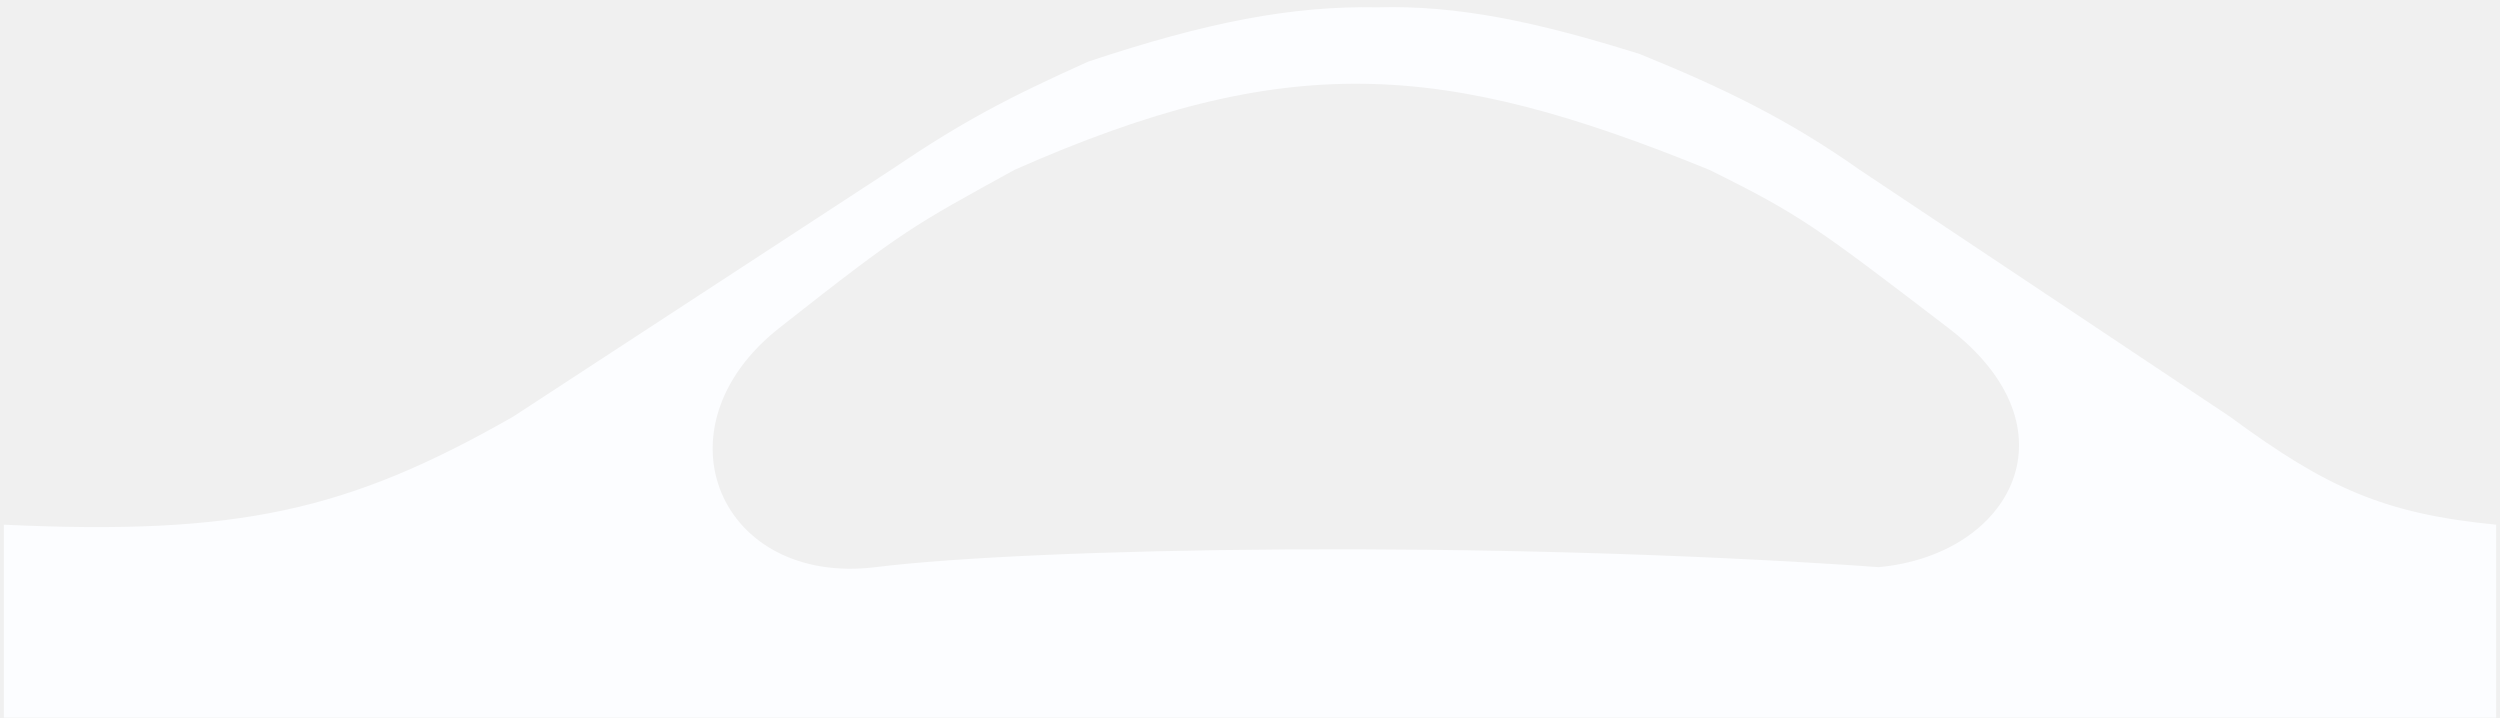
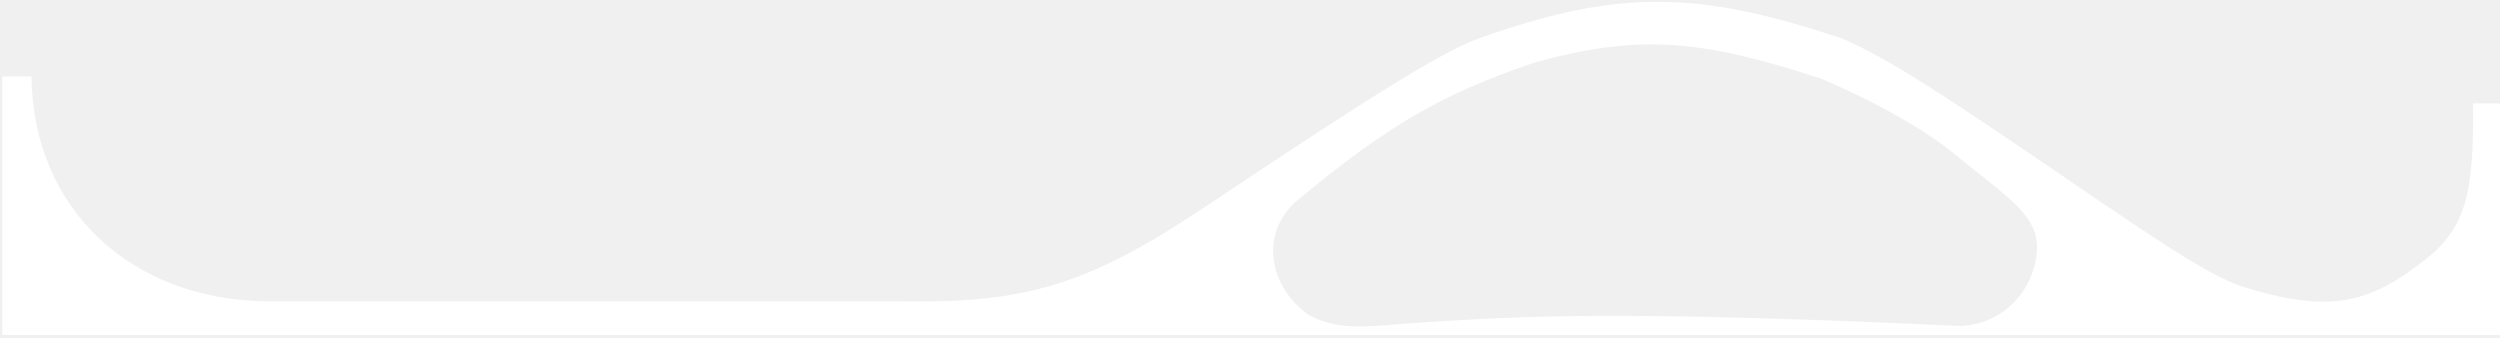
- <svg xmlns="http://www.w3.org/2000/svg" width="324" height="93" viewBox="0 0 324 93" fill="none">
-   <path fill-rule="evenodd" clip-rule="evenodd" d="M0.5 68C30.87 69.422 45.1 66.216 66.5 54L115.5 22C124.648 15.815 130.337 12.805 141 8C156.458 2.84 167.523 0.736 178.5 0.95C188.864 0.655 199.055 2.783 212.5 7C223.285 11.373 231.784 15.494 241 22L289 54C301.528 63.239 308.994 66.589 323.5 68V93H0.5V68ZM131.5 22C118.312 29.285 117.5 29.5 101 42.5C84.5 55.5 93.272 76 113.5 73.5C133.728 71 191.748 69.882 243.5 73.5C260.726 71.889 269.5 55.5 252.5 42.5L252.351 42.386C235.487 29.49 233.296 27.814 221.5 22C186.882 7.878 166.794 6.414 131.5 22Z" fill="#FCFDFF" />
+ <svg xmlns="http://www.w3.org/2000/svg" width="556" height="75" viewBox="0 0 556 75" fill="none">
+   <path fill-rule="evenodd" clip-rule="evenodd" d="M7 17C7.333 47.014 29.727 66.619 59 67H201C227.921 67.525 241.907 62.993 265 48C303.998 21.985 320.181 11.703 329 8.5C360.131 -2.53 377.706 -2.069 409.5 8.5C420.533 13.157 434.616 22.719 460 40C482.046 55.095 491.427 61.112 498 63.5C518.863 70.228 527.89 67.347 541.5 56C547.878 49.726 550.308 43.715 550 23H556V74.5H0.5V17H7ZM341 14C320.805 20.957 309.204 27.369 288 45C280 52.5 282.5 64 291 70C296.437 72.912 301.216 73.069 312 72C338.27 70.155 353.44 69.958 381 70.5C401.431 71.011 413.519 71.471 436 72.5C445.842 72.131 452.393 64.169 453 56C453.607 47.831 446.5 44 435 34.5C423.5 25 405 17.5 405 17.5C378.33 8.707 364.286 7.487 341 14Z" fill="white" />
</svg>
